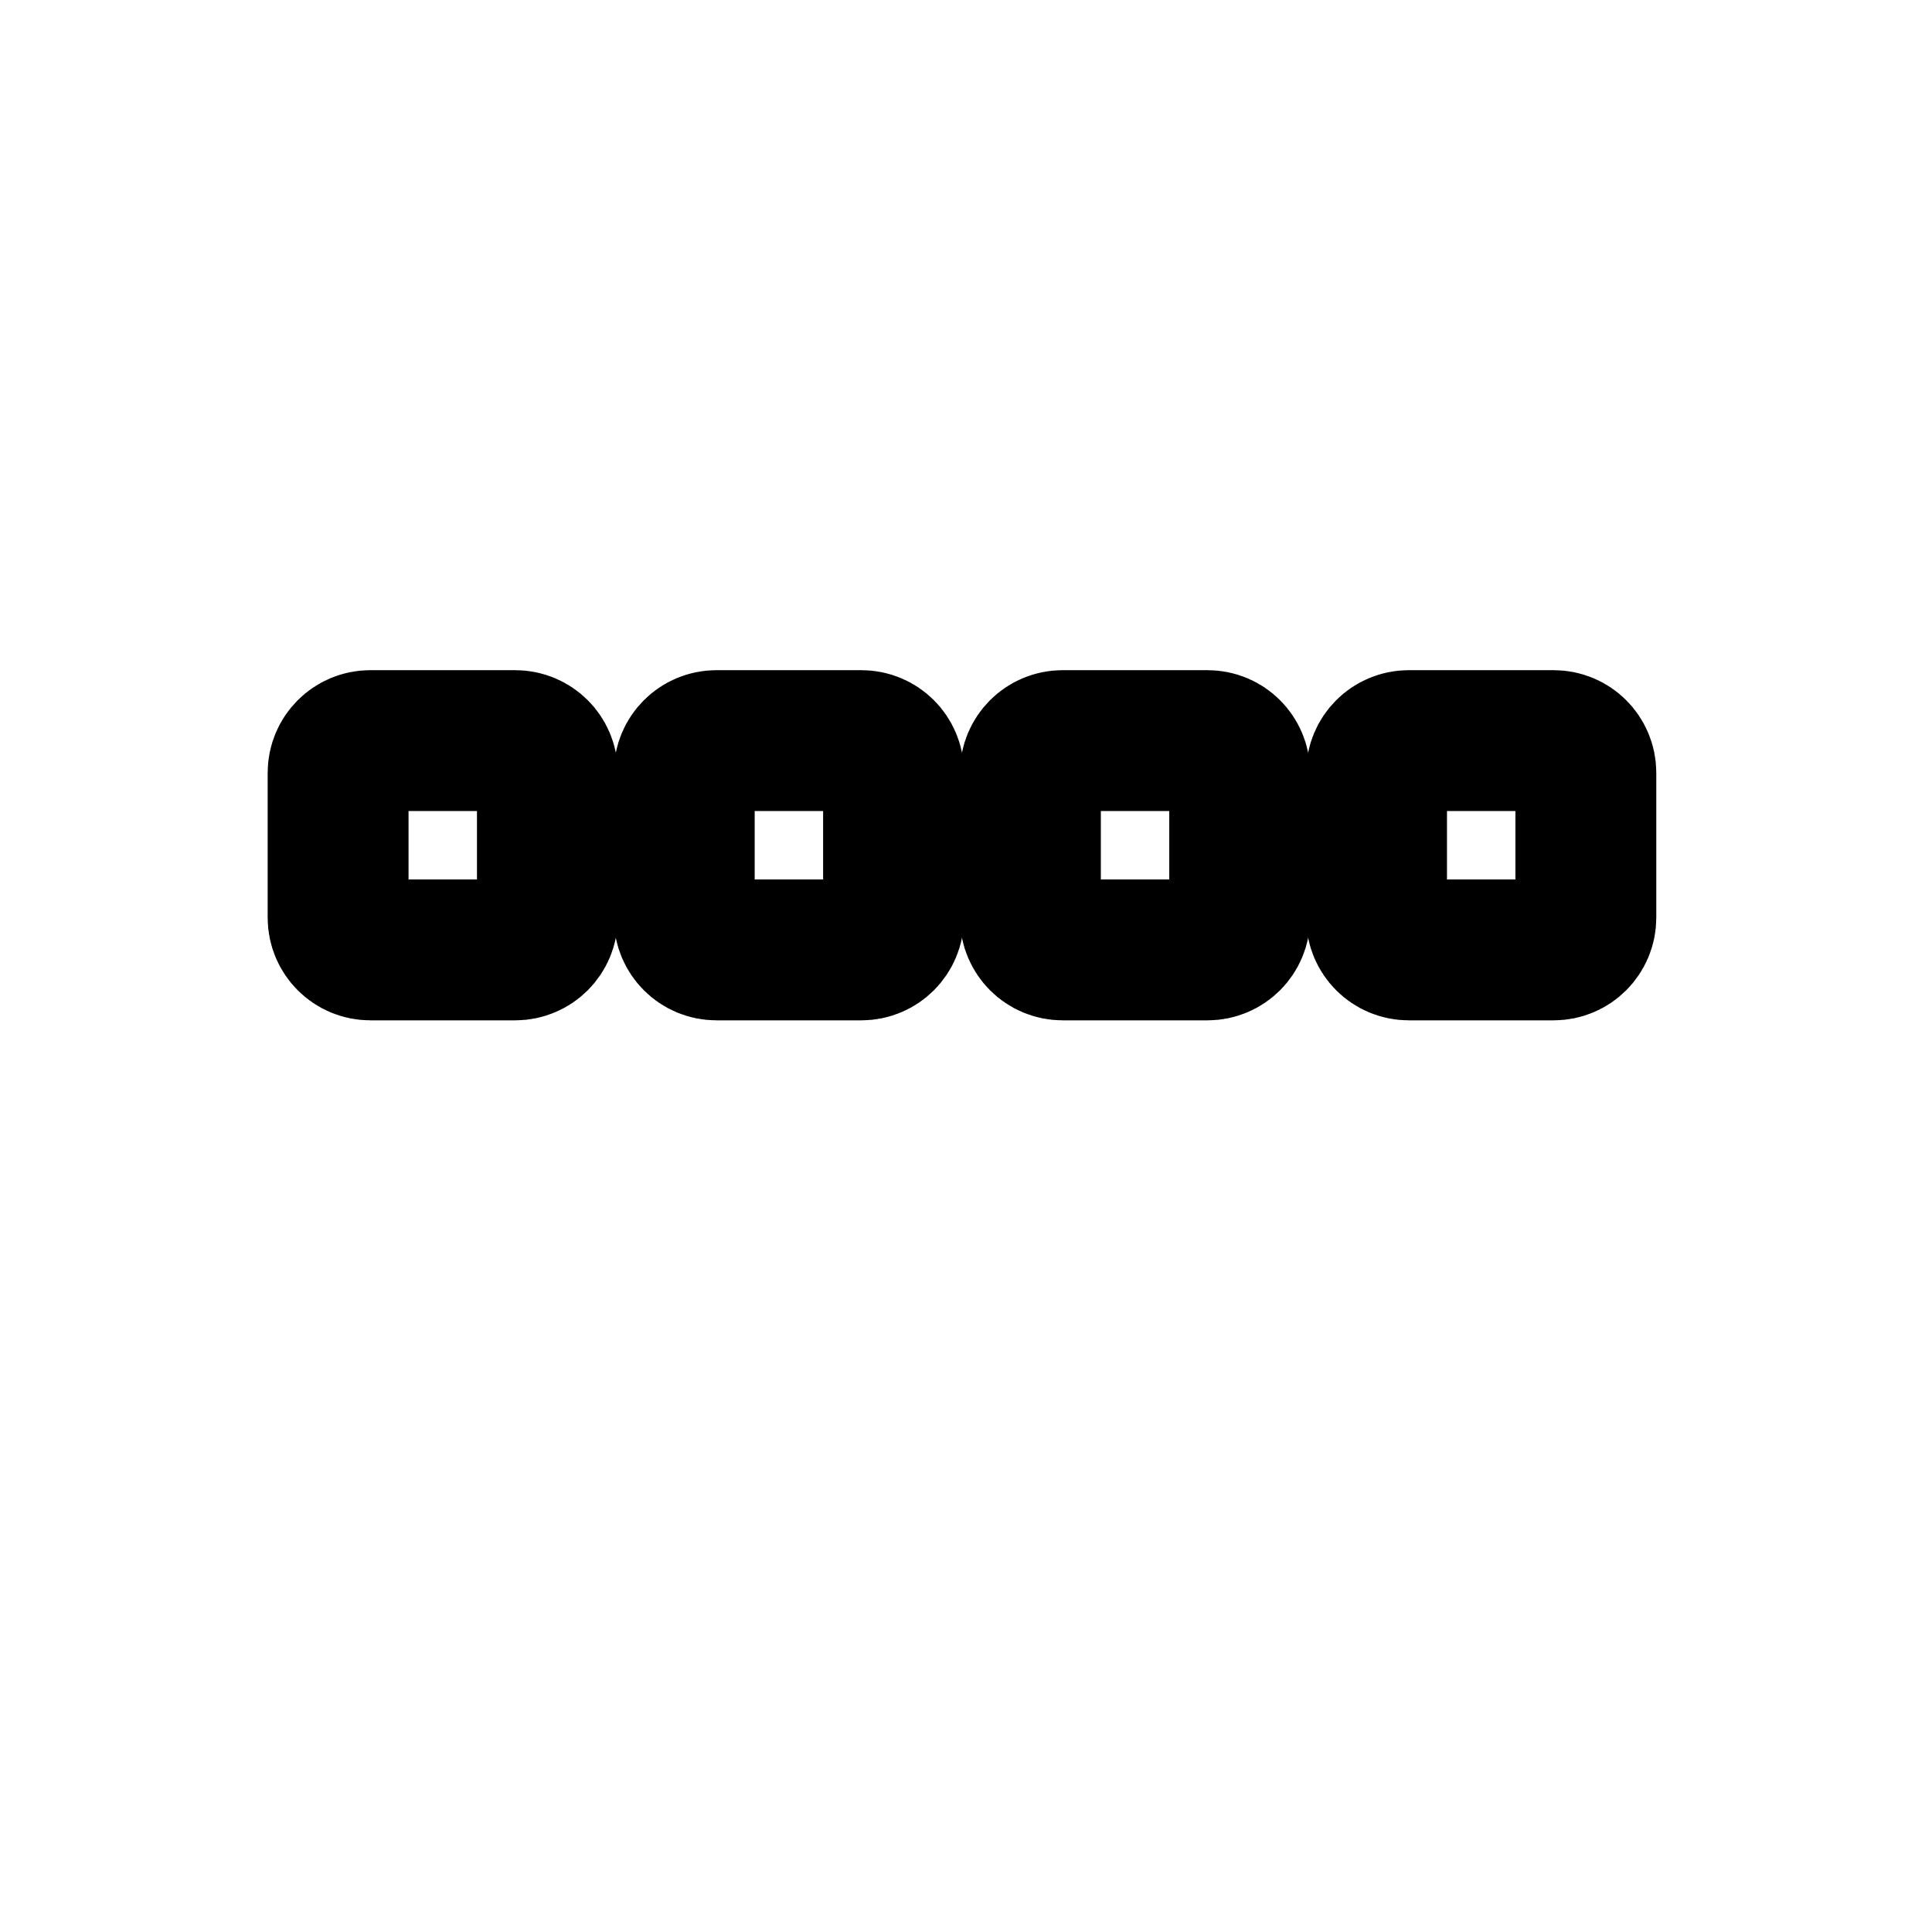
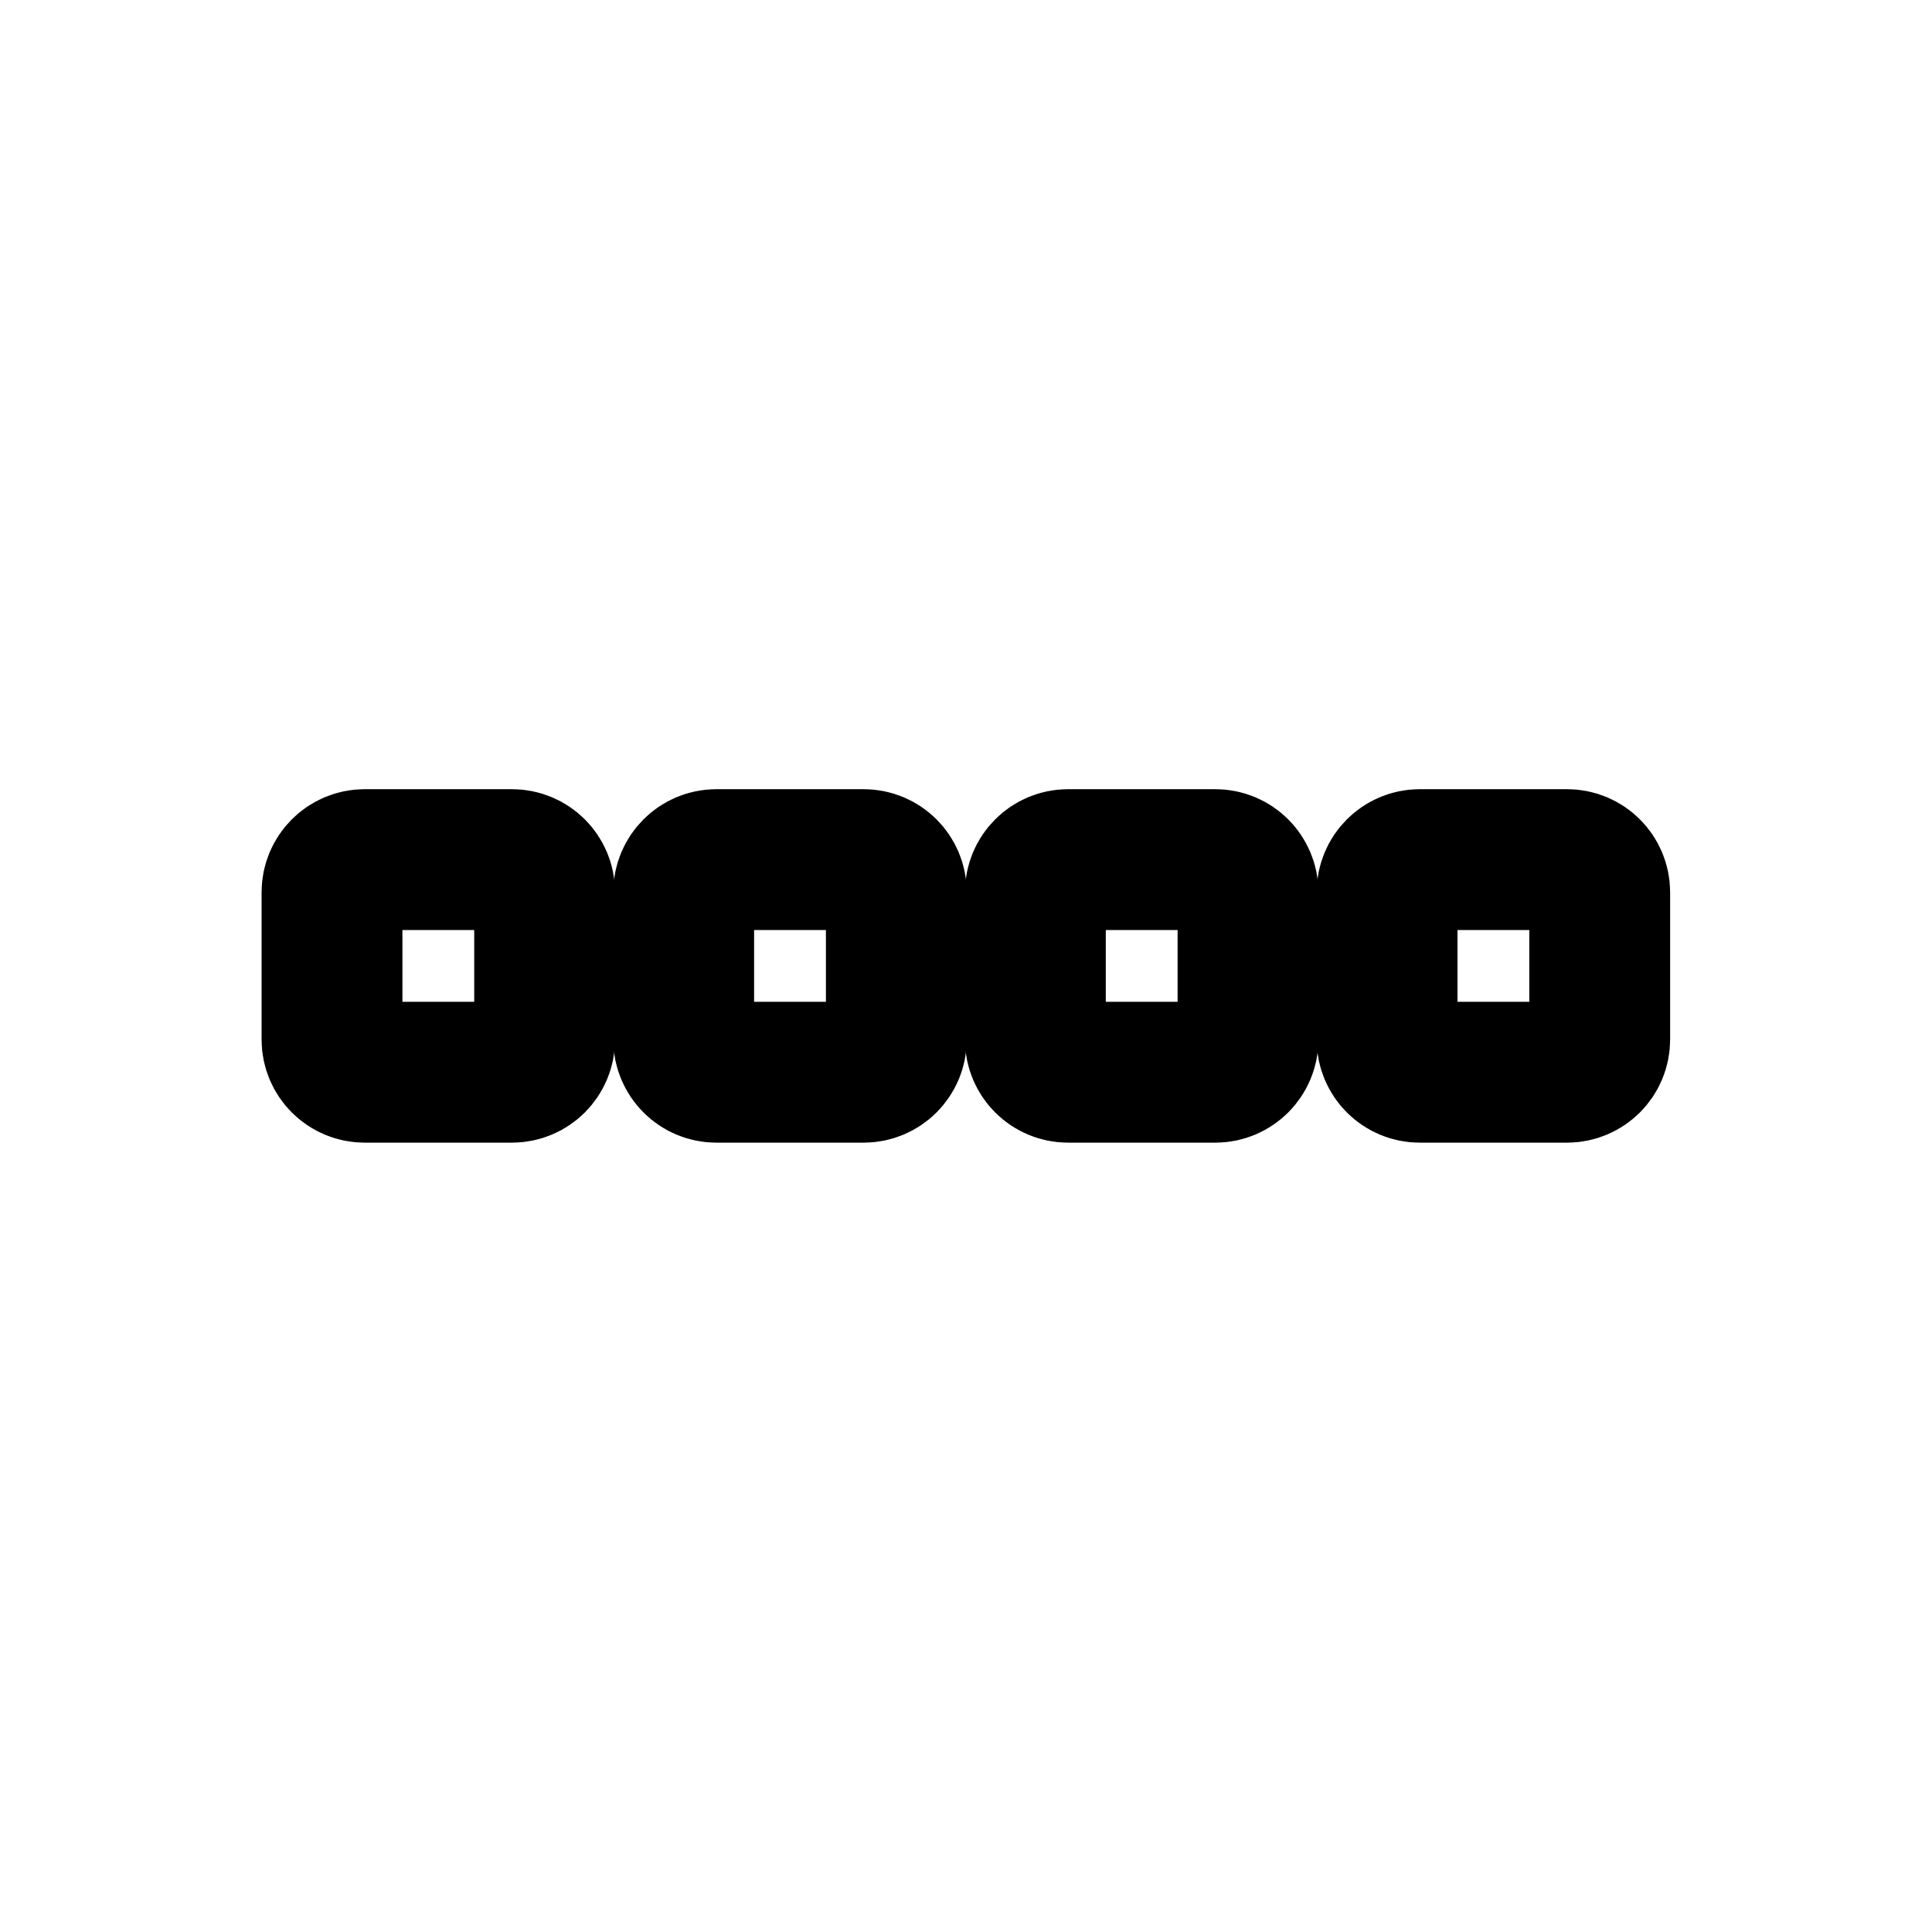
<svg xmlns="http://www.w3.org/2000/svg" viewBox="0 0 24 24" fill="none" stroke="currentColor" stroke-width="1.75" stroke-linecap="round" stroke-linejoin="round">
-   <rect x="4.2" y="9.2" width="2.6" height="2.6" rx="0.4" />
-   <rect x="8.5" y="9.2" width="2.6" height="2.6" rx="0.4" />
-   <rect x="12.8" y="9.2" width="2.6" height="2.6" rx="0.4" />
-   <rect x="17.1" y="9.2" width="2.6" height="2.6" rx="0.4" />
+   <g data-fit="1" transform="translate(-0.143 1.331) scale(1.016)" stroke-width="1.722">
+     <rect x="4.2" y="9.2" width="2.6" height="2.6" rx="0.4" />
+     <rect x="8.5" y="9.2" width="2.6" height="2.6" rx="0.4" />
+     <rect x="12.8" y="9.2" width="2.6" height="2.6" rx="0.4" />
+     <rect x="17.1" y="9.2" width="2.6" height="2.6" rx="0.4" />
+   </g>
</svg>
